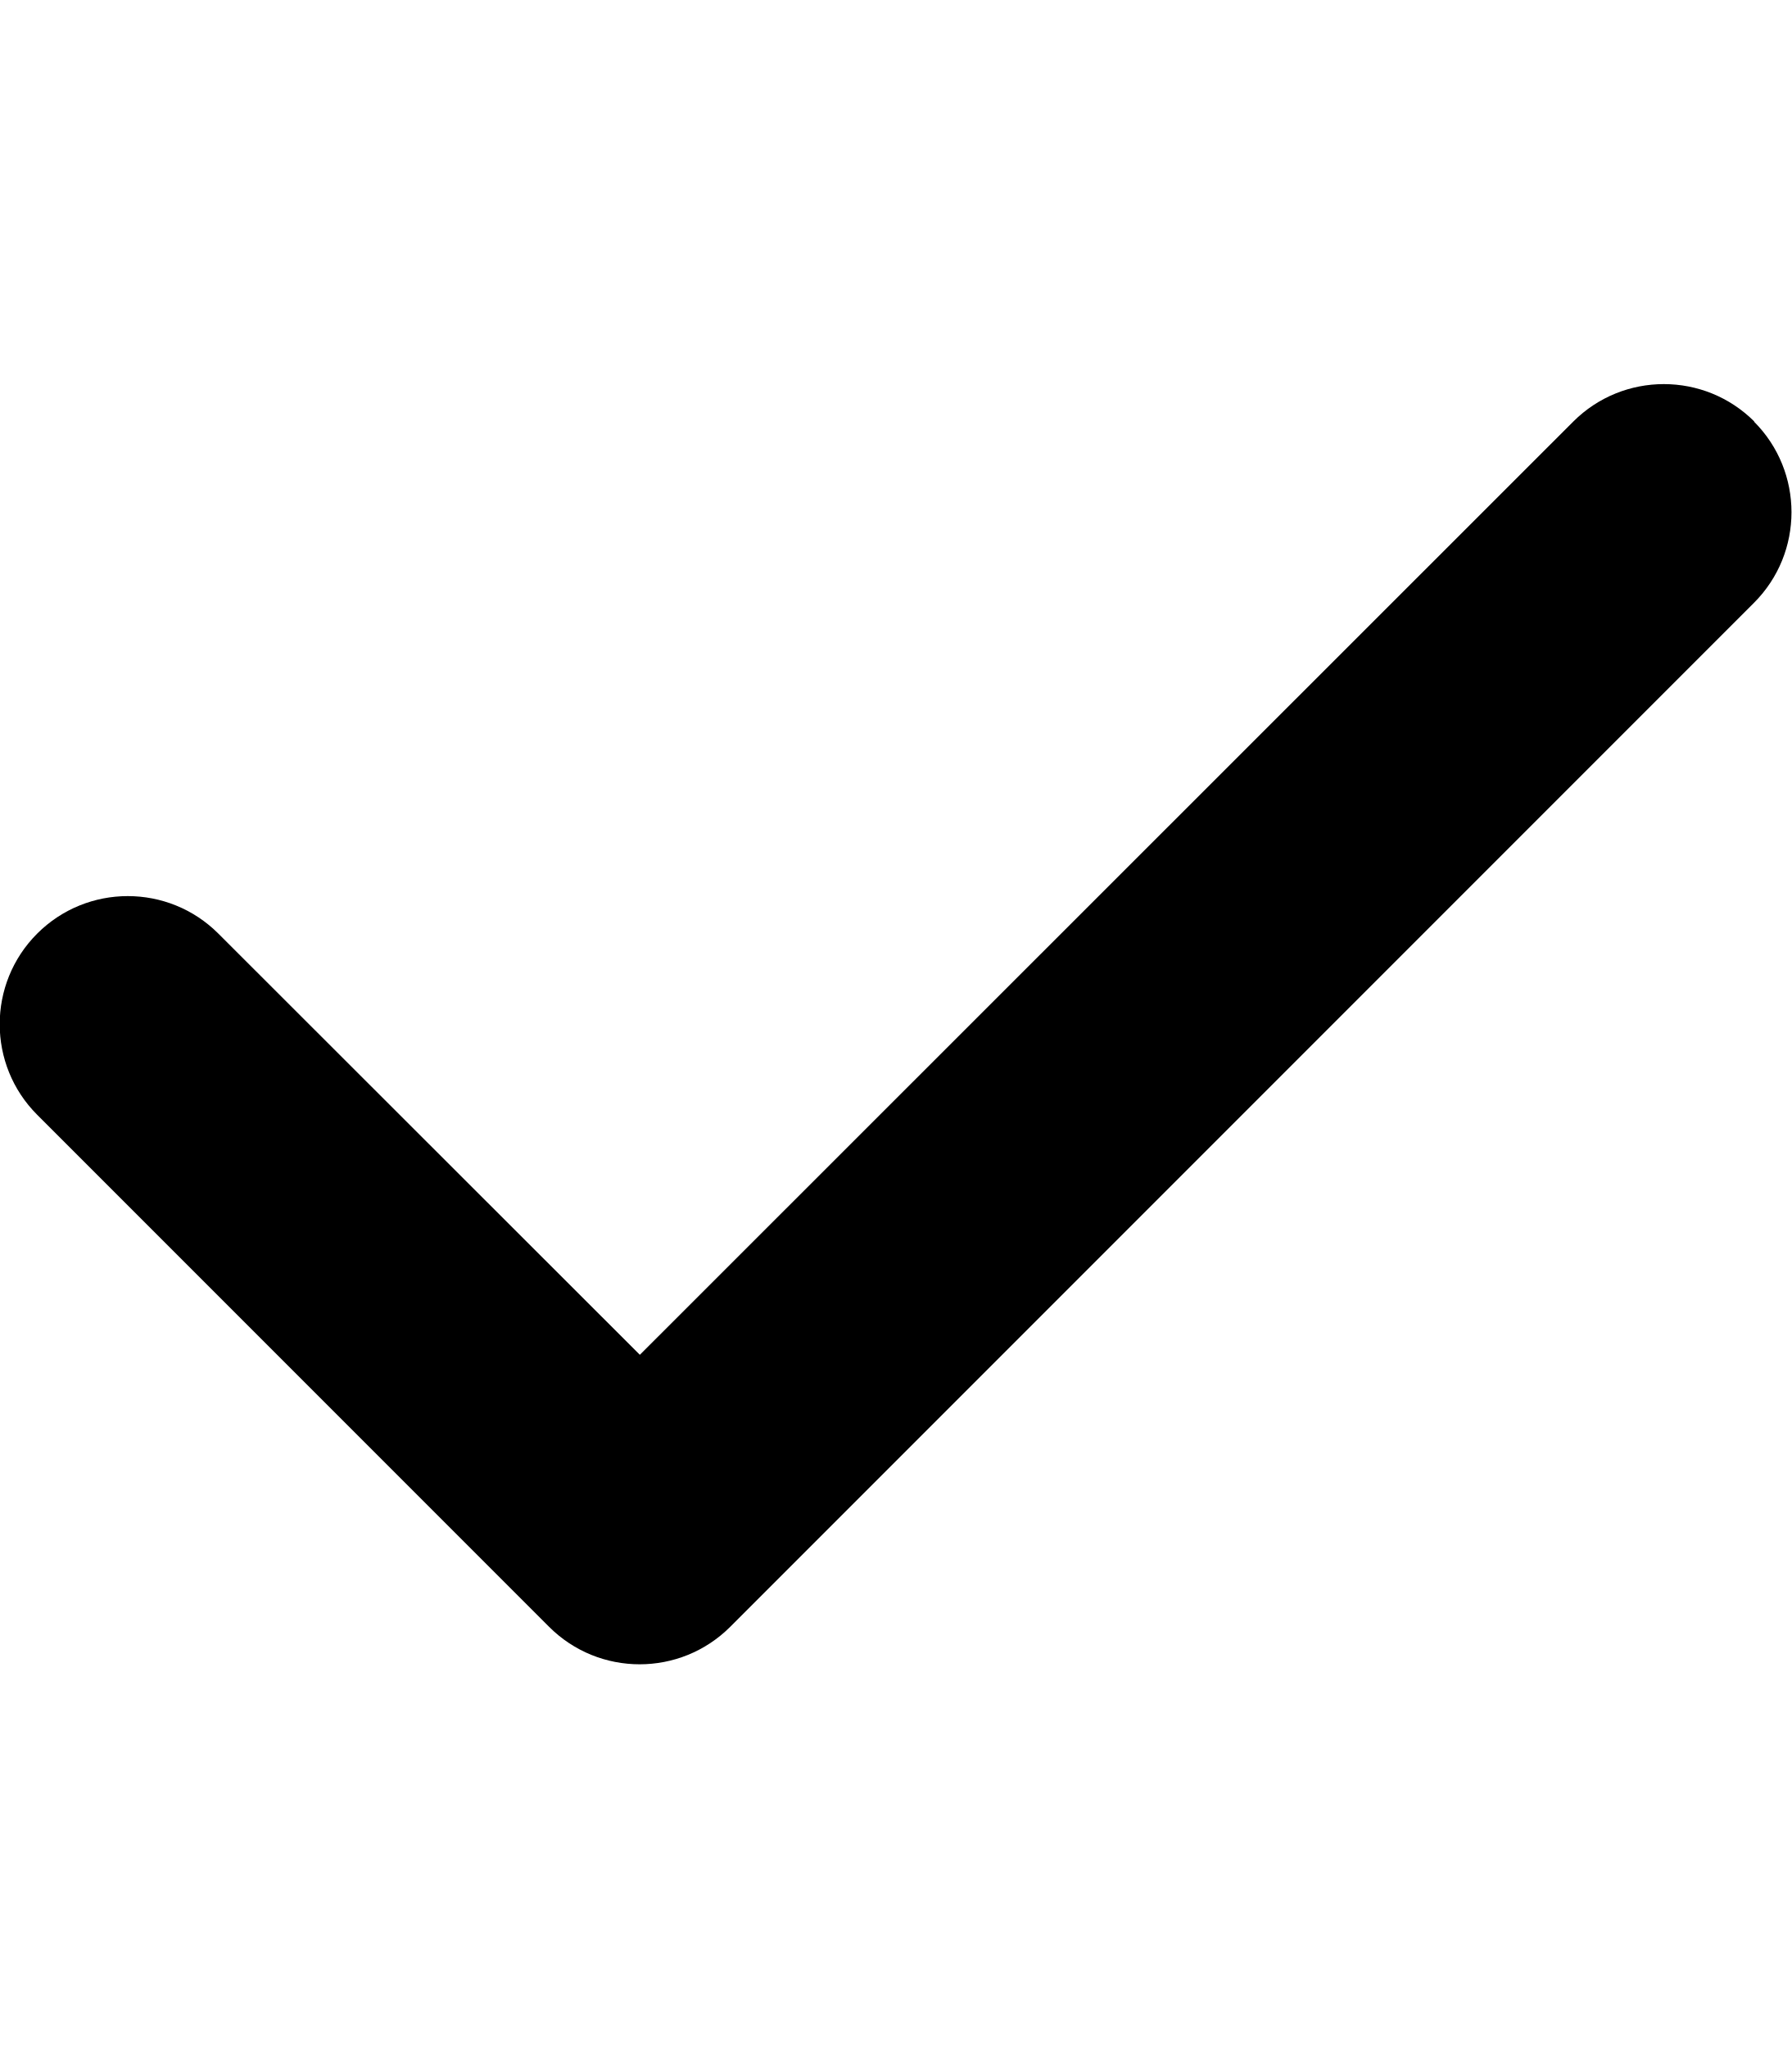
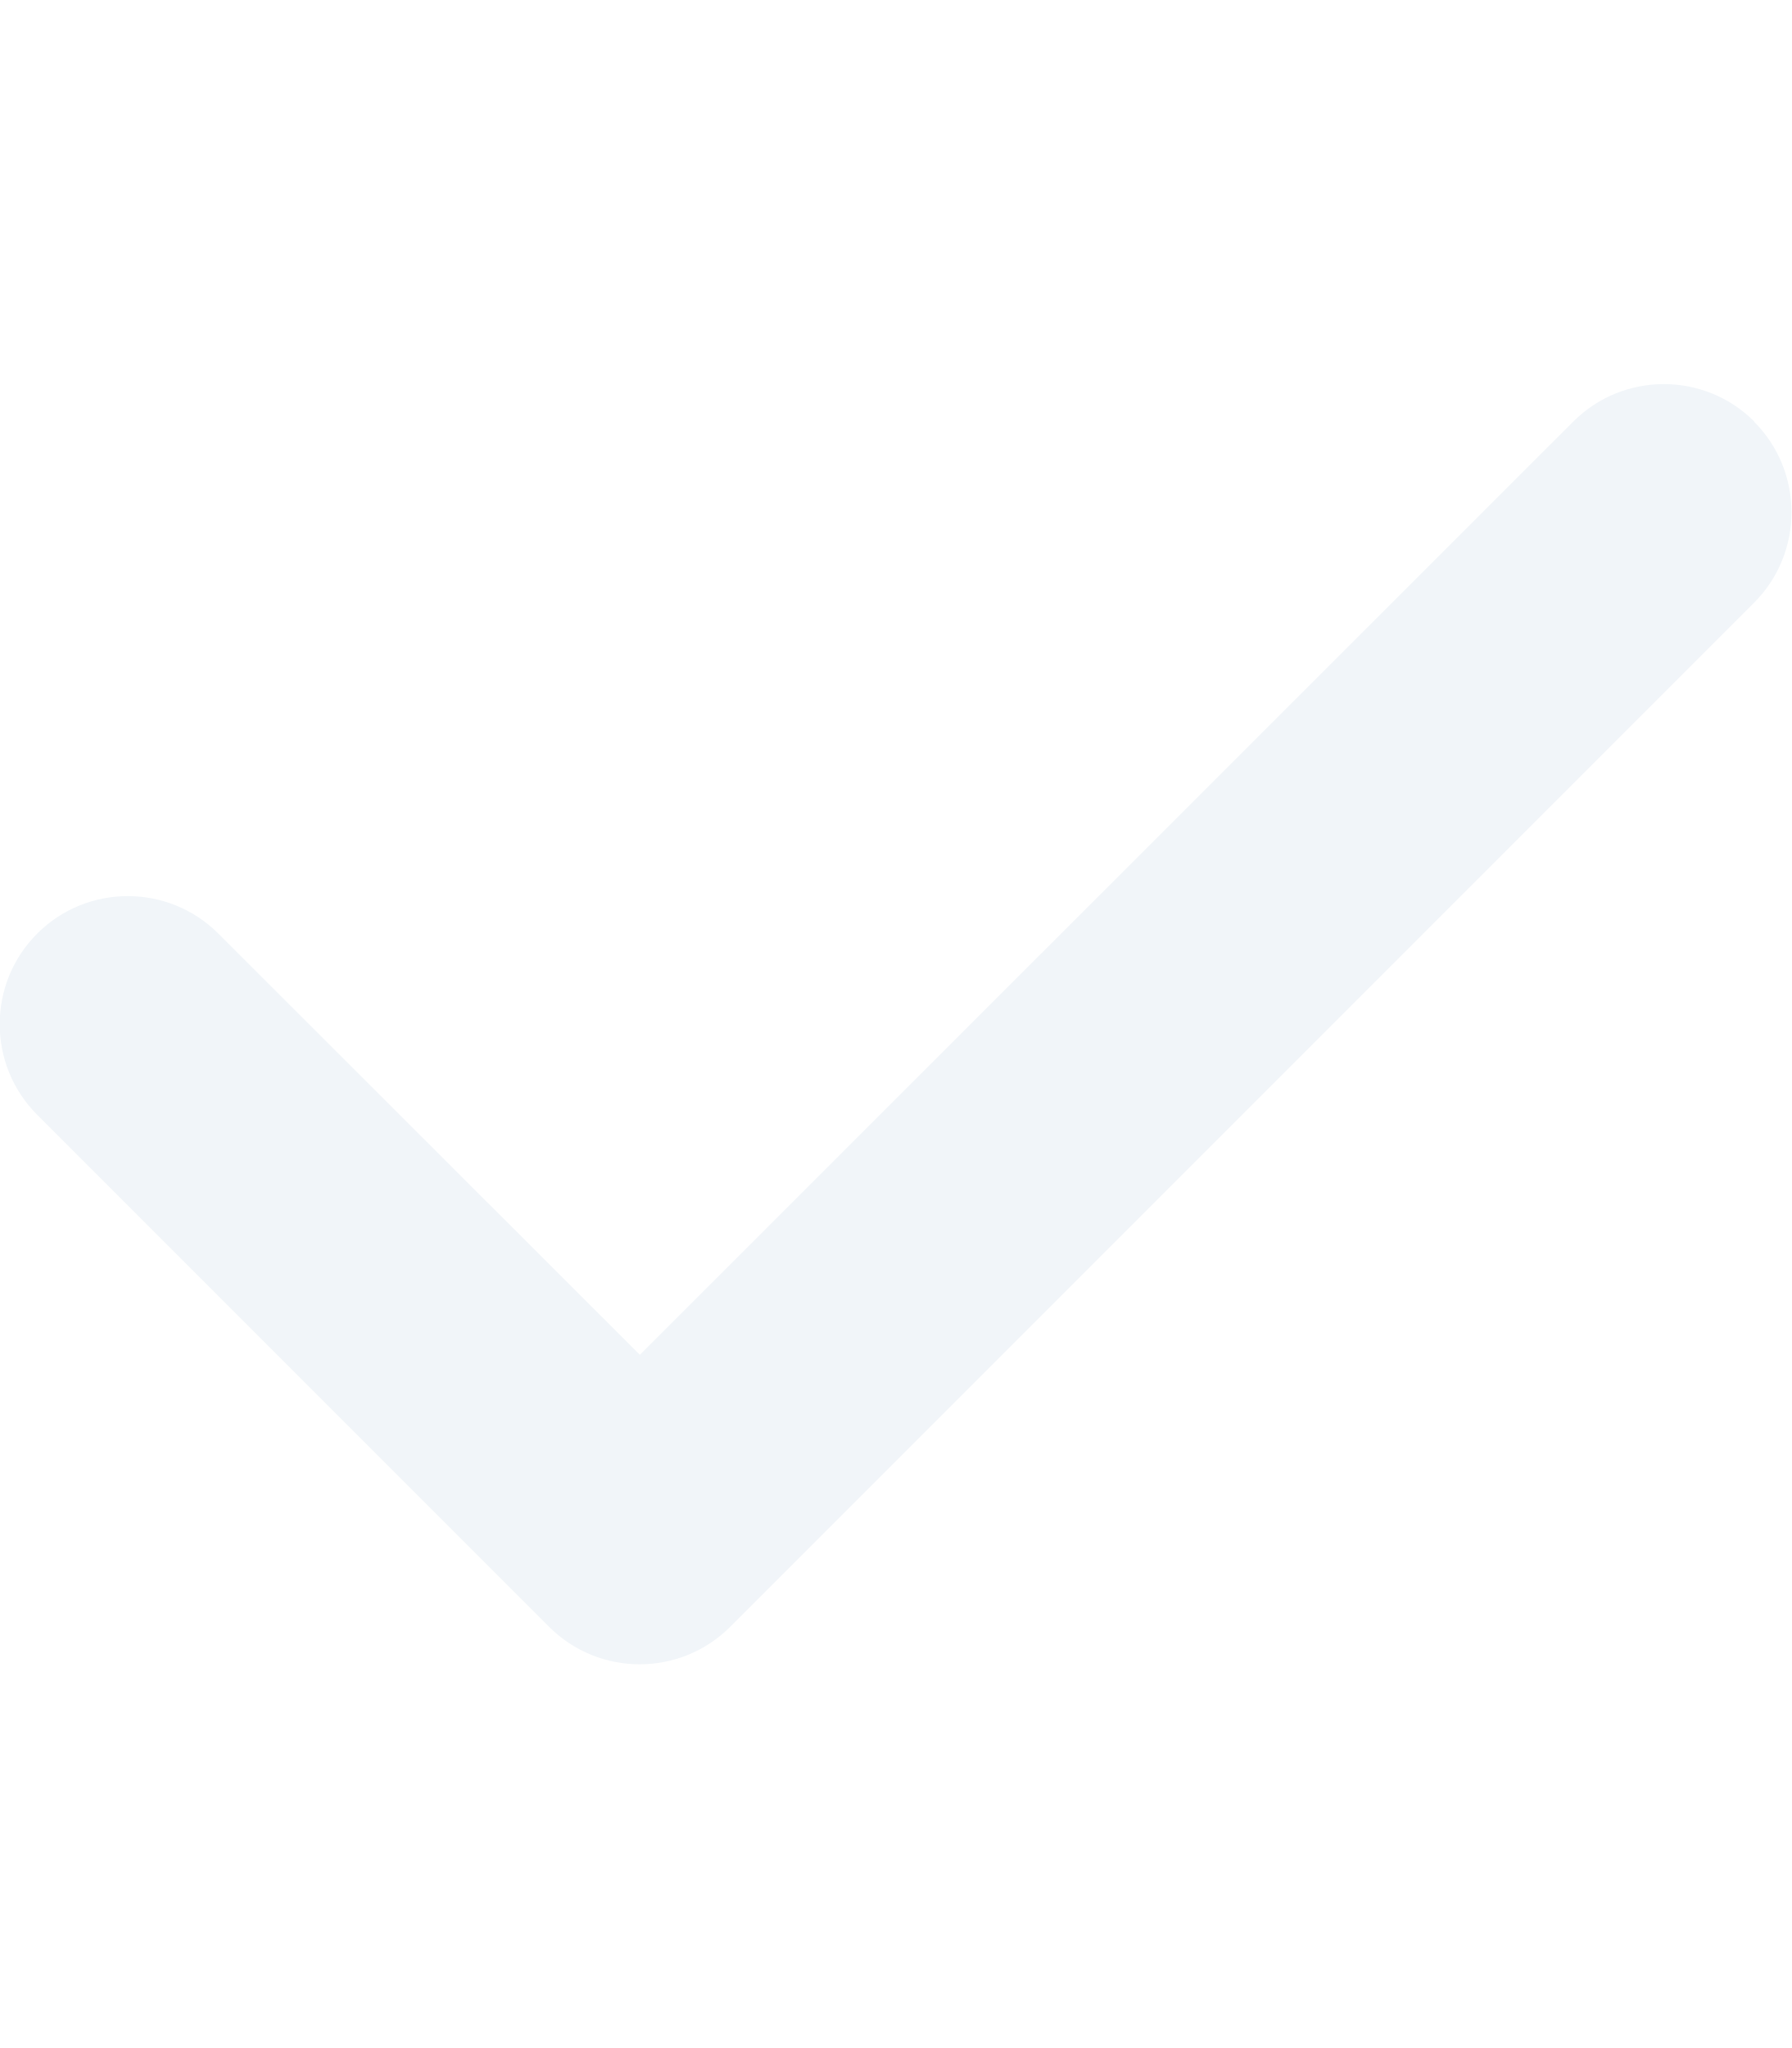
<svg xmlns="http://www.w3.org/2000/svg" height="16" width="14" viewBox="0 0 448 512">
-   <path d="M438.6 105.4c12.5 12.5 12.5 32.8 0 45.3l-256 256c-12.5 12.5-32.8 12.5-45.3 0l-128-128c-12.5-12.5-12.5-32.8 0-45.3s32.8-12.5 45.3 0L160 338.7 393.4 105.4c12.5-12.5 32.8-12.5 45.3 0z" />
+   <path fill="rgb(241 245 249)" d="M438.6 105.4c12.5 12.5 12.5 32.8 0 45.3l-256 256c-12.5 12.5-32.8 12.5-45.3 0l-128-128c-12.5-12.5-12.5-32.8 0-45.3s32.8-12.5 45.3 0L160 338.7 393.4 105.4c12.5-12.5 32.8-12.5 45.3 0z" />
</svg>
